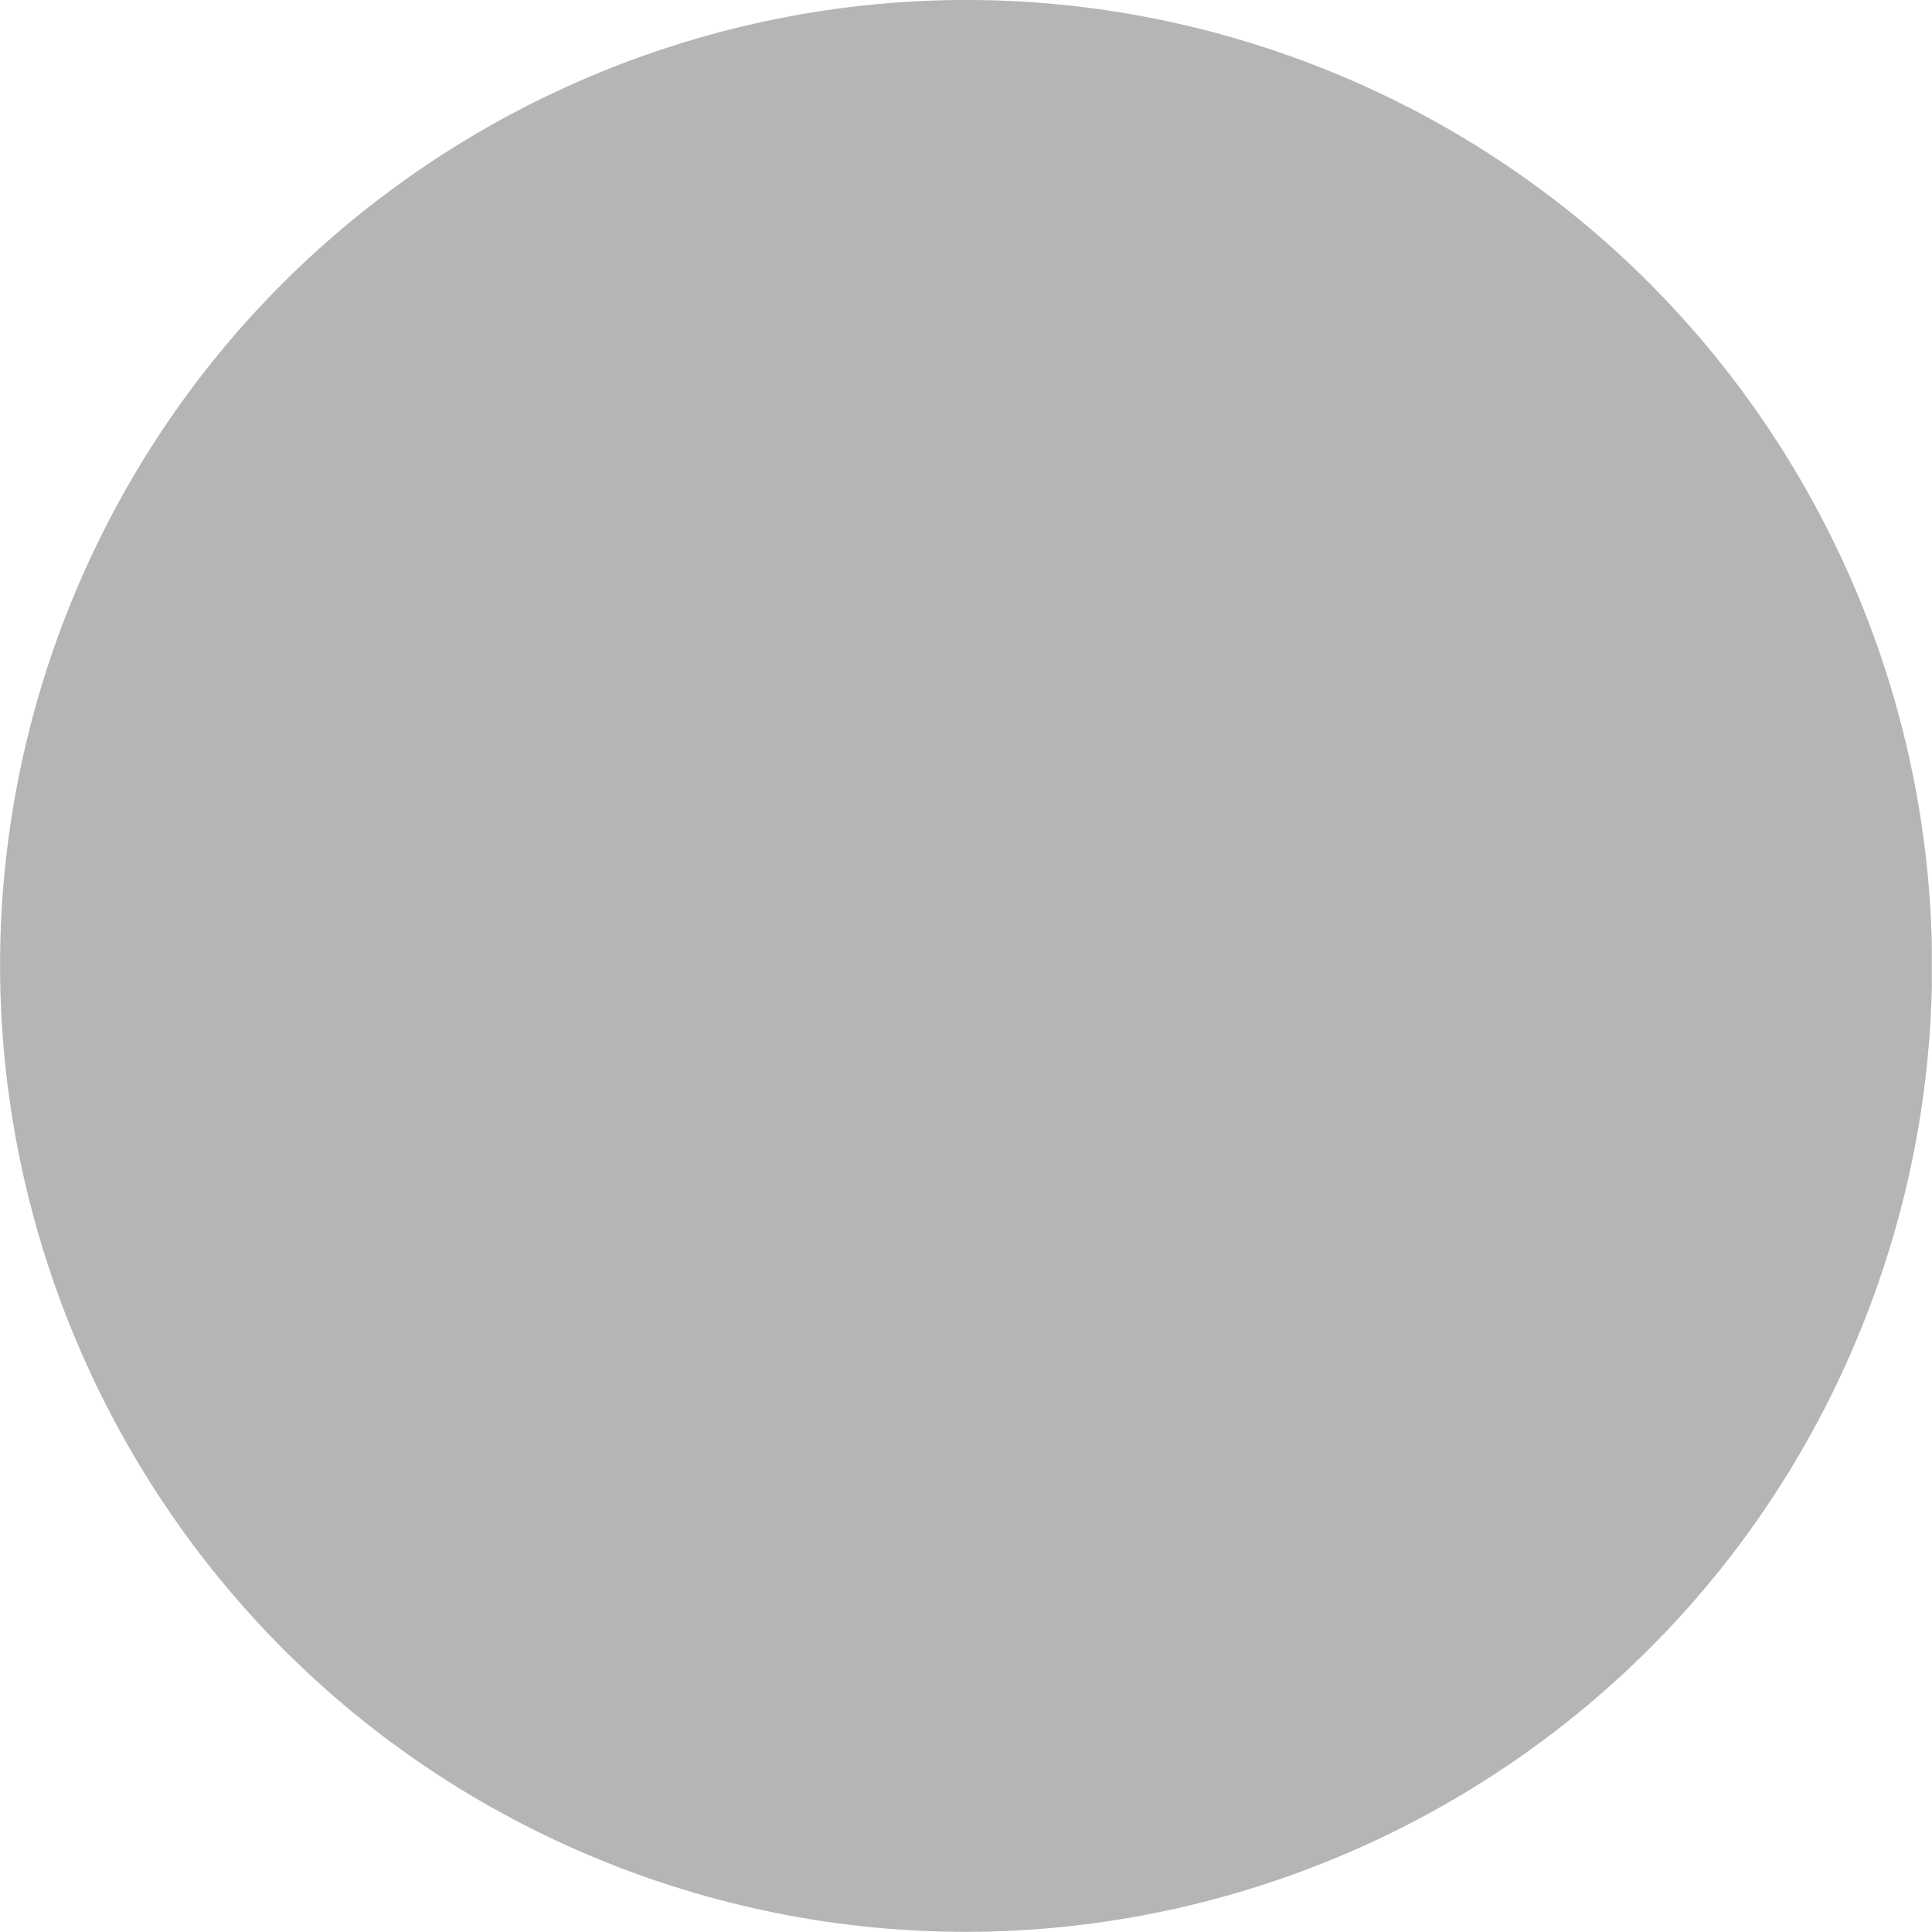
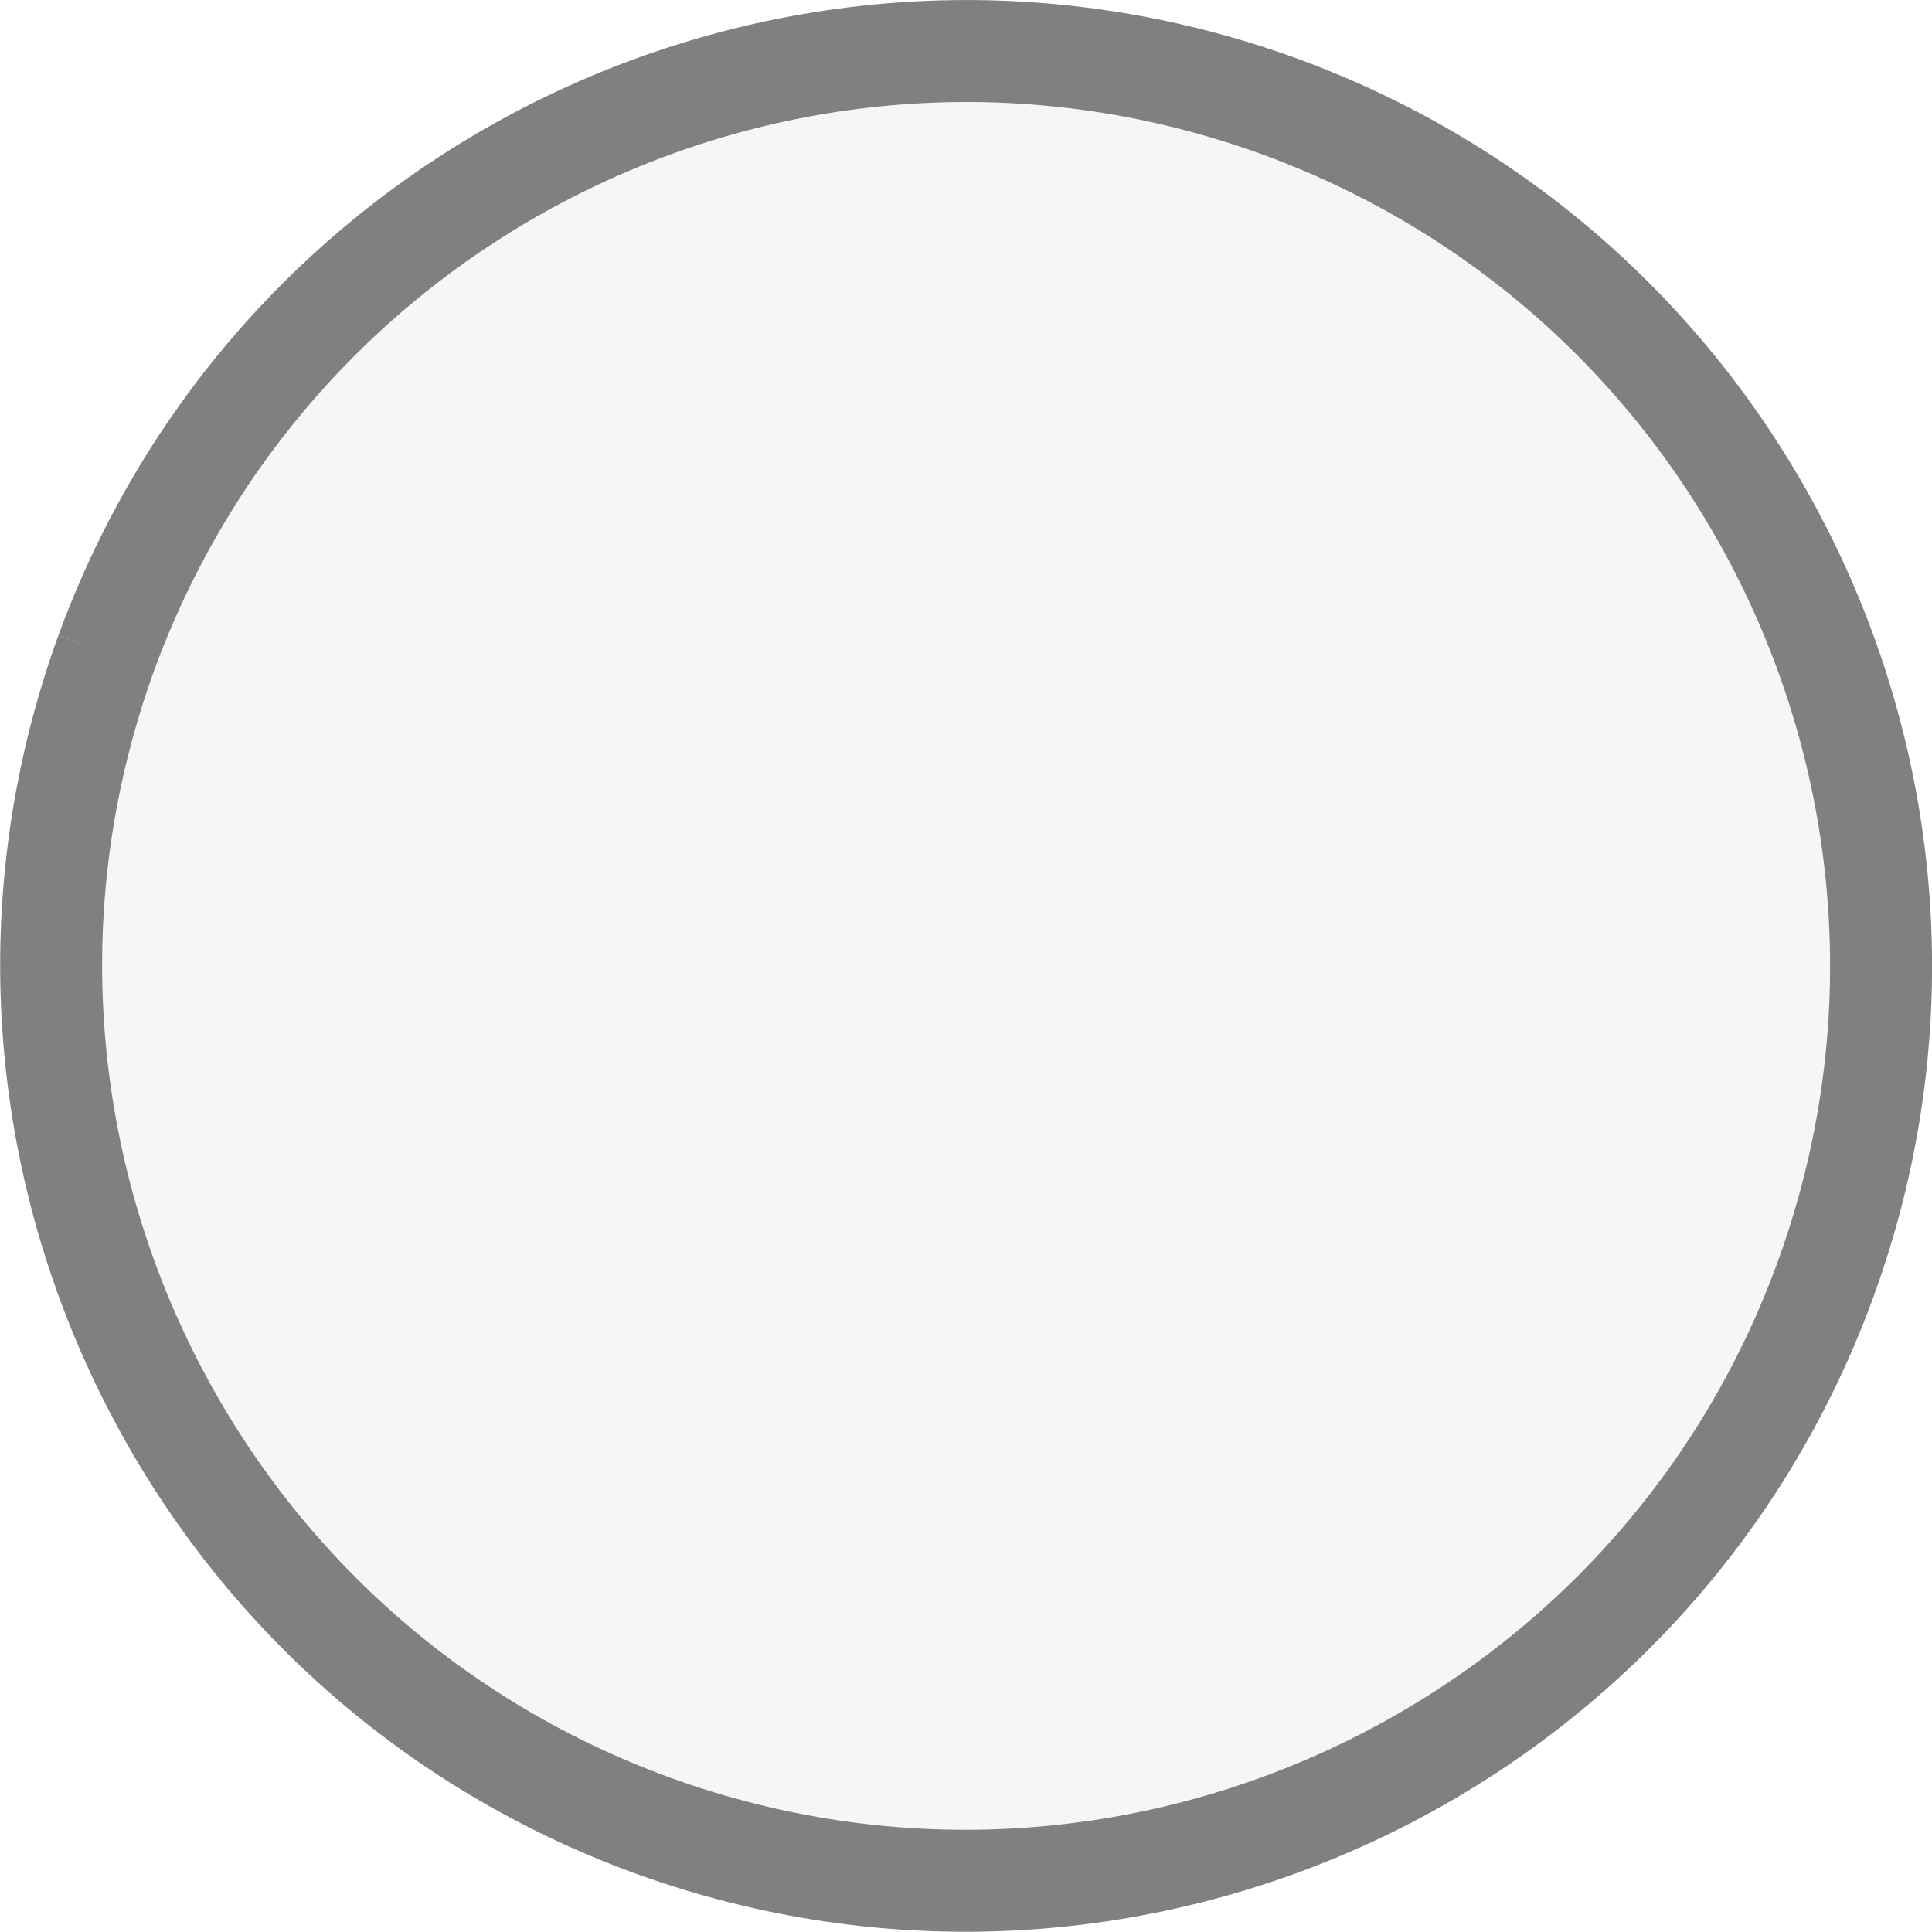
- <svg xmlns="http://www.w3.org/2000/svg" width="7.394" height="7.393" viewBox="0 0 1.956 1.956" version="1.1" id="svg7595">
+ <svg xmlns="http://www.w3.org/2000/svg" width="15.61" height="15.609" viewBox="0 0 4.13 4.13" version="1.1" id="svg7595">
  <defs id="defs7589">
-     <clipPath id="clip444">
-       <path d="m 1201.582,338.199 h 18 v 18 h -18 z m 0,0" id="path24586" />
-     </clipPath>
+     <linearGradient id="linearGradient921">
+       <stop style="stop-color:#000000;stop-opacity:1;" offset="0" id="stop919" />
+     </linearGradient>
  </defs>
-   <g id="layer1" transform="translate(-48.15888,-69.23618)">
-     <g transform="matrix(0.1086726,0,0,0.1086726,-82.42027,32.48323)" clip-path="url(#clip444)" id="g31387" style="clip-rule:nonzero">
-       <path style="fill:#b5b5b5;fill-opacity:1;fill-rule:nonzero;stroke:none" d="m 1202.125,344.121 c -1.695,4.668 0.715,9.836 5.379,11.535 4.672,1.695 9.836,-0.711 11.535,-5.379 1.699,-4.672 -0.707,-9.832 -5.379,-11.535 -4.668,-1.695 -9.828,0.707 -11.535,5.379" id="path31385" />
-     </g>
-   </g>
+   <path style="clip-rule:nonzero;fill:#f6f6f6;fill-opacity:1;fill-rule:nonzero;stroke:#808080;stroke-width:0.218;stroke-dasharray:none;stroke-opacity:1" d="m 0.227,1.396 c -0.368,1.015 0.155,2.138 1.169,2.507 1.015,0.368 2.138,-0.155 2.507,-1.169 0.369,-1.015 -0.154,-2.137 -1.169,-2.507 -1.015,-0.368 -2.136,0.154 -2.507,1.169" id="path31385" clip-path="none" />
</svg>
